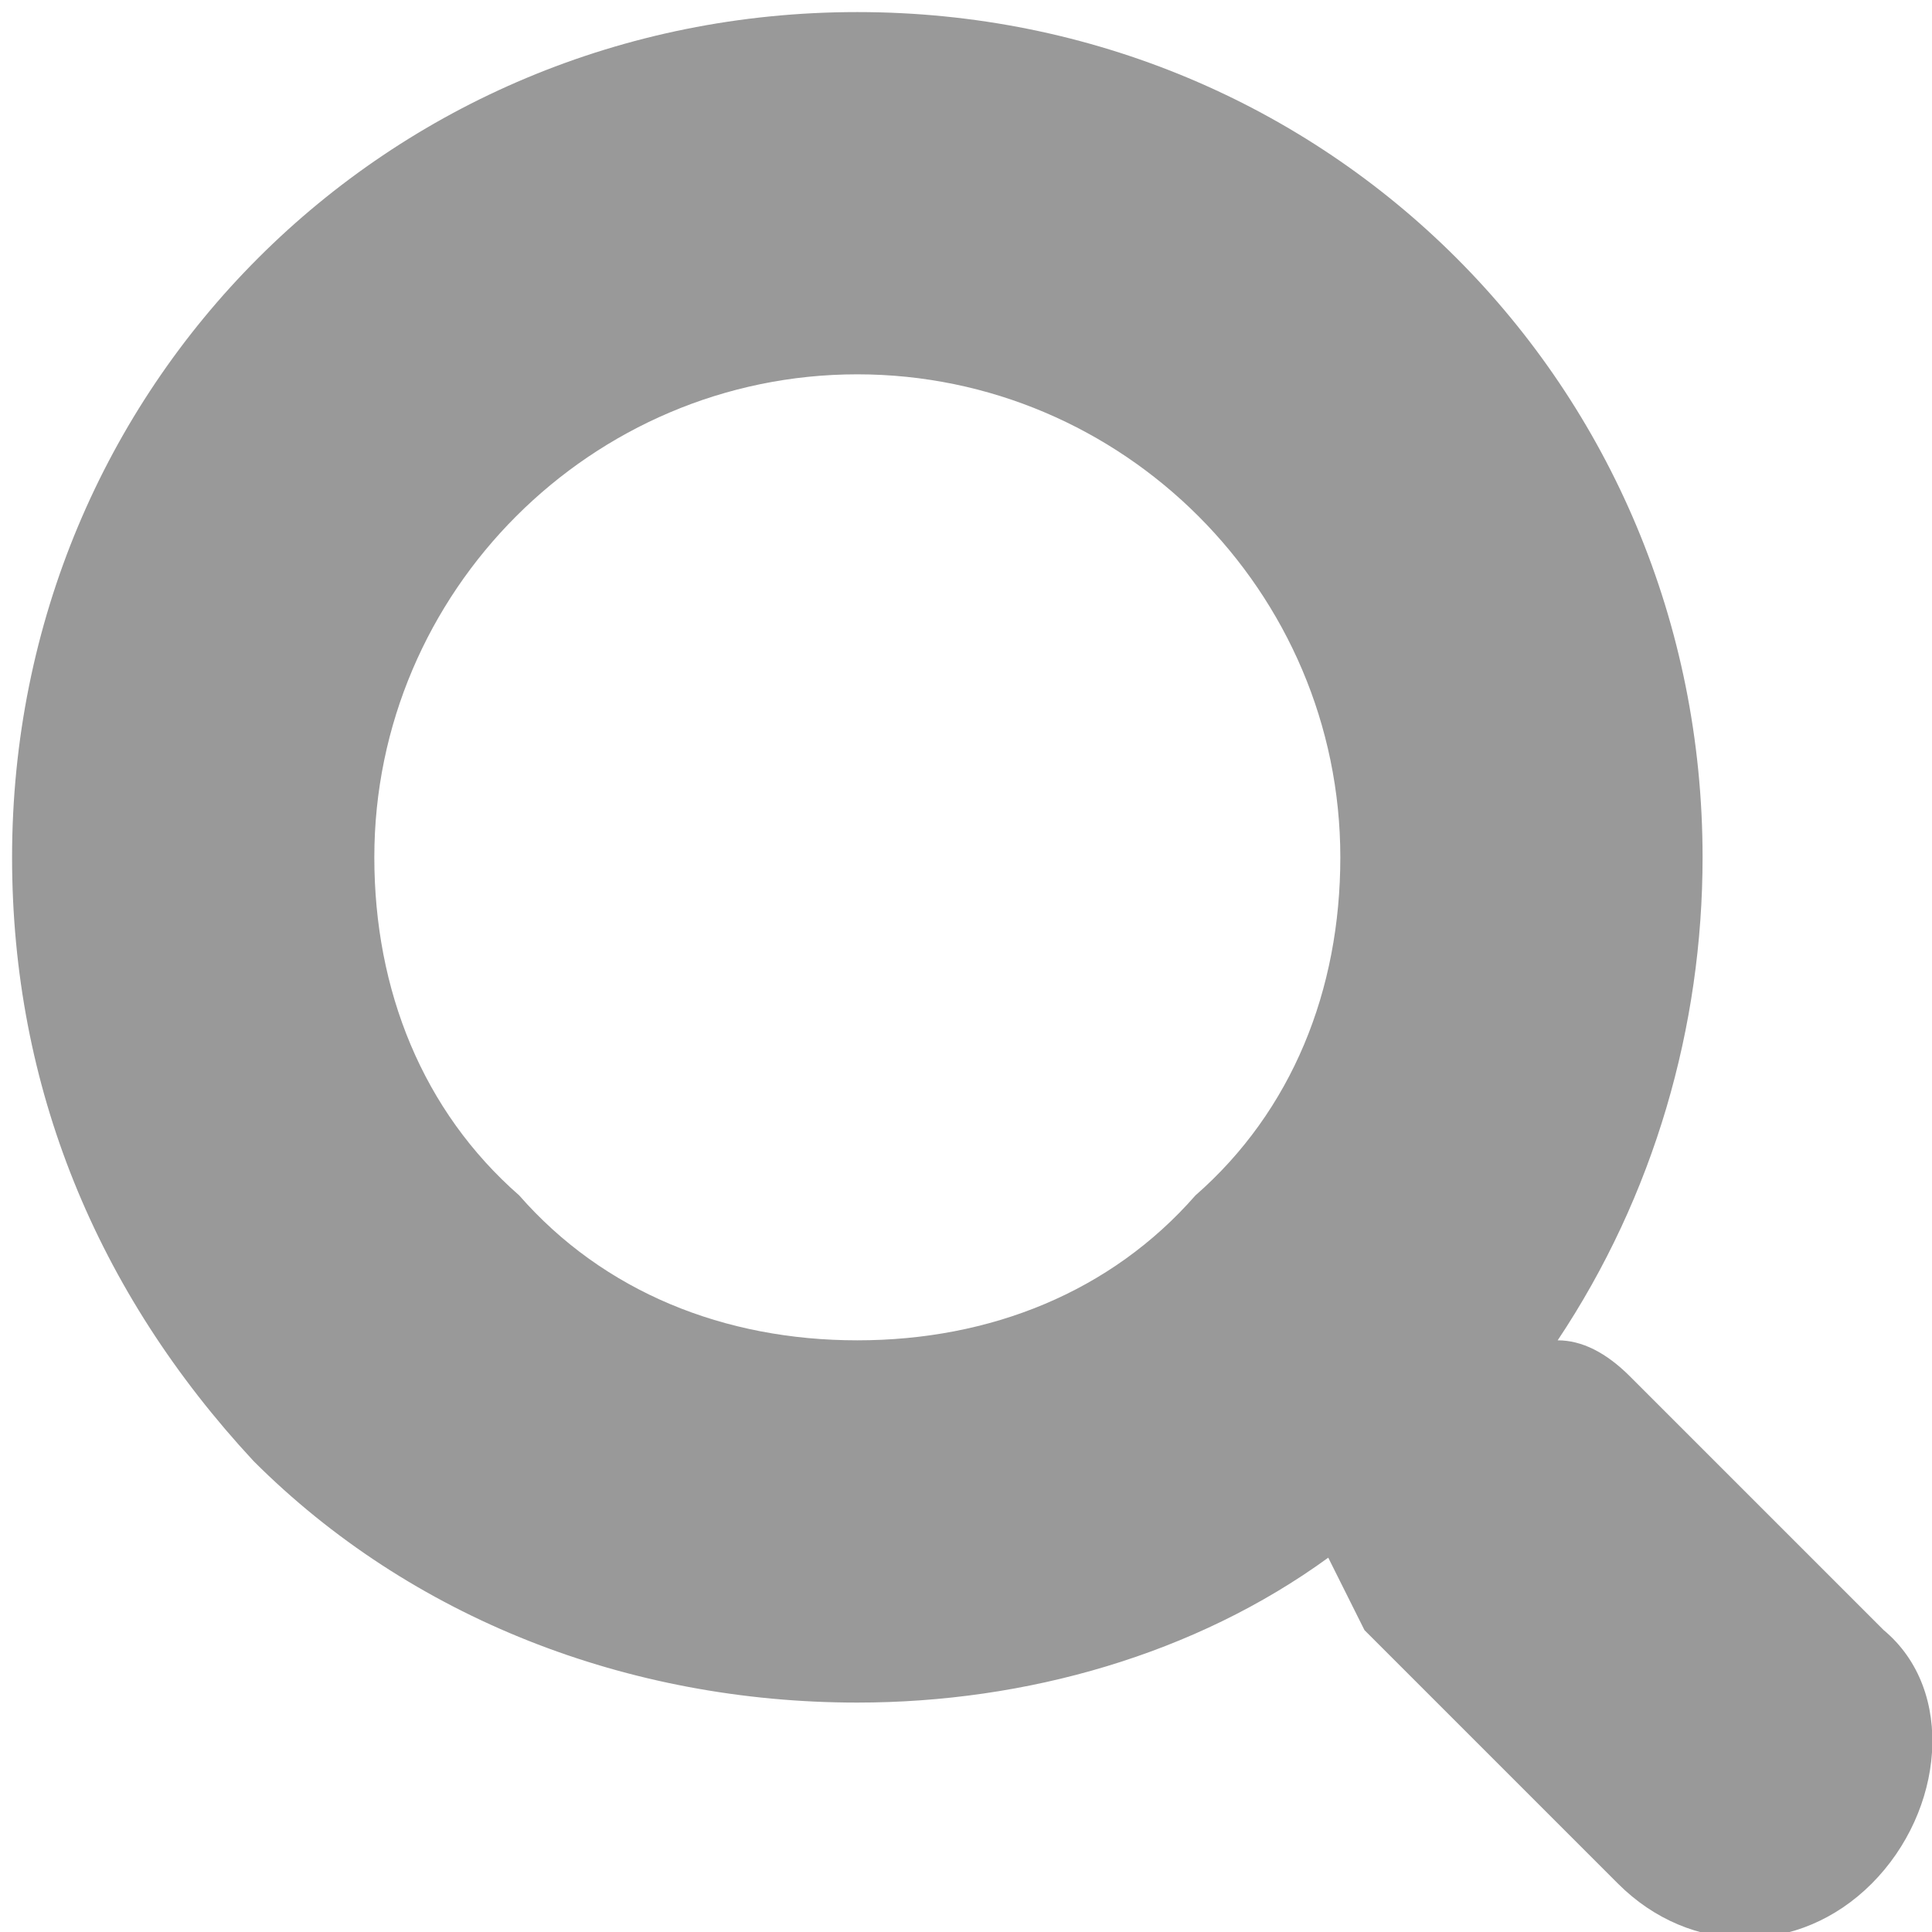
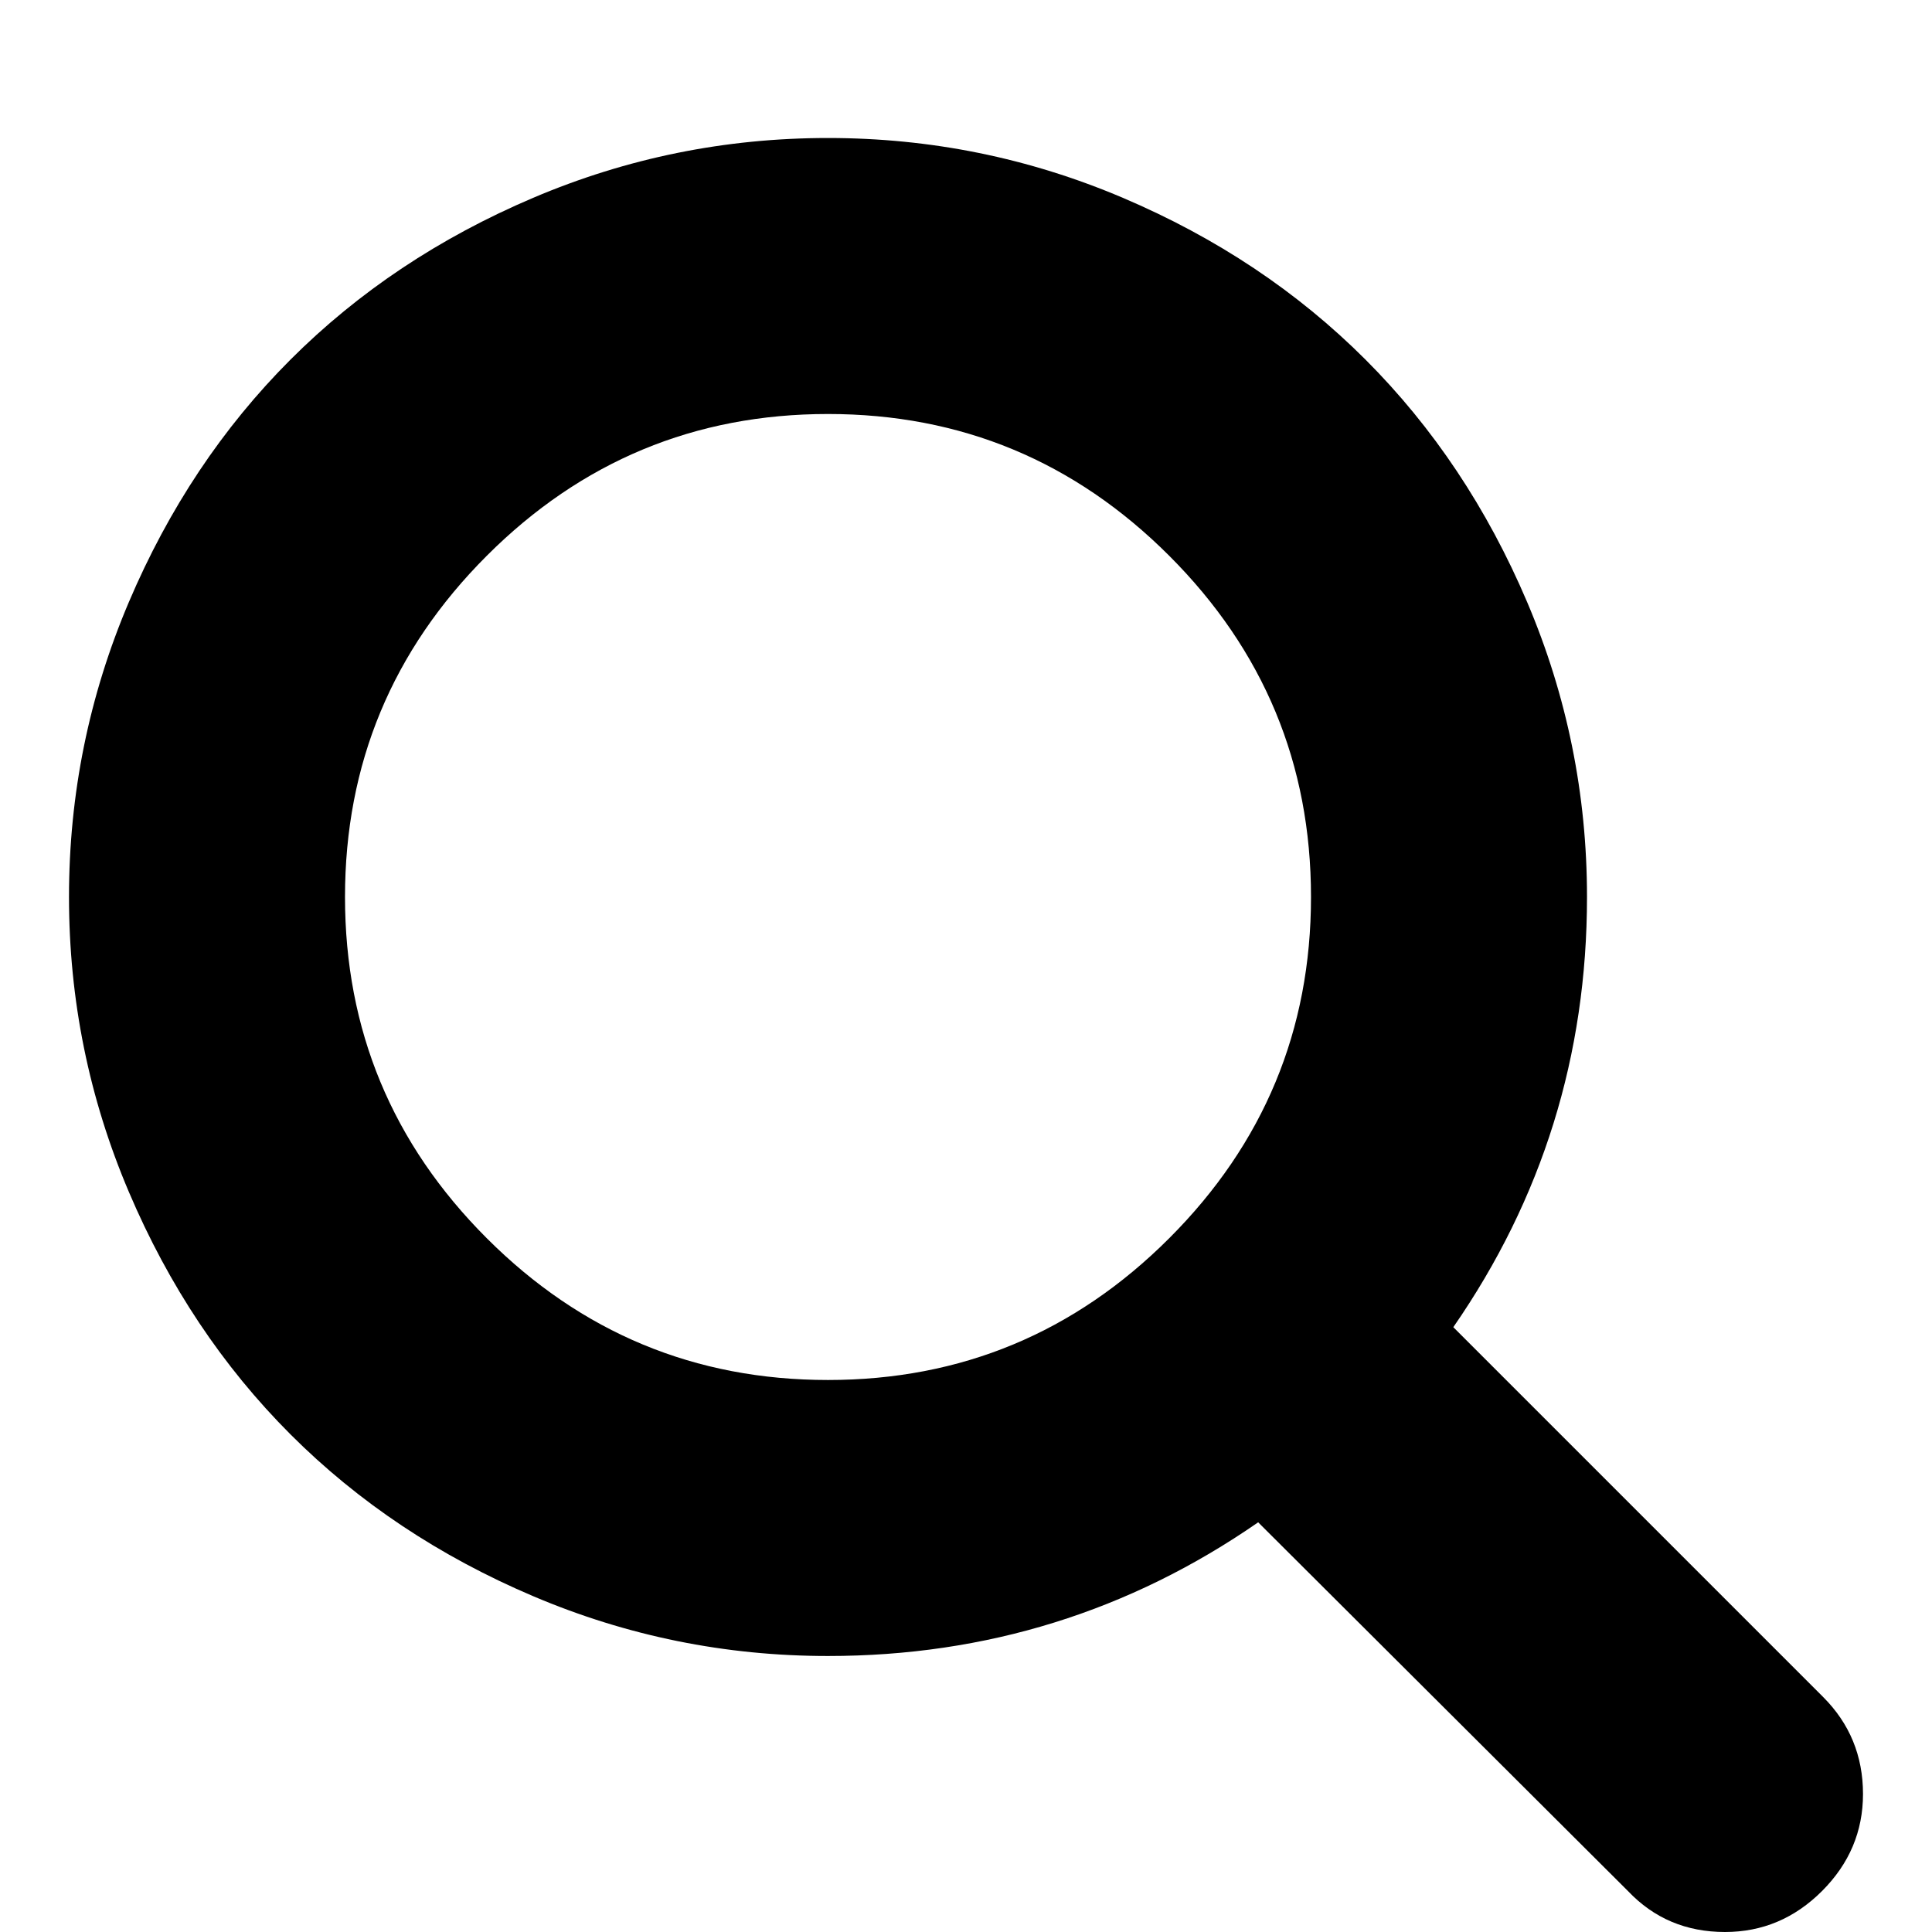
- <svg xmlns="http://www.w3.org/2000/svg" width="16" height="16" viewBox="-0.1 -0.1 16 16" preserveAspectRatio="xMinYMid meet" overflow="visible">
-   <path d="M15.5 13.4l-2.1-2.1c-.2-.2-.4-.3-.6-.3.8-1.2 1.2-2.6 1.2-4 0-3.9-3.1-7-7-7S0 3.1 0 7c0 1.9.7 3.6 2 5 1.3 1.3 3.1 2 5 2 1.4 0 2.8-.4 3.9-1.2l.3.6 2.1 2.1c.6.6 1.5.6 2.1 0s.7-1.6.1-2.1zM7 11v1.5V11c-1.1 0-2.1-.4-2.8-1.2C3.4 9.1 3 8.1 3 7c0-2.2 1.8-4 4-4s4 1.8 4 4c0 1.1-.4 2.1-1.2 2.8-.7.8-1.7 1.2-2.8 1.2z" fill="#999" />
+ <svg xmlns="http://www.w3.org/2000/svg" width="1792" height="1792" viewBox="0 0 1792 1792" preserveAspectRatio="xMinYMid meet">
+   <path d="M1216 832q0-185-131.5-316.5t-316.5-131.5-316.5 131.5-131.5 316.5 131.5 316.5 316.5 131.5 316.5-131.5 131.5-316.5zm512 832q0 52-38 90t-90 38q-54 0-90-38l-343-342q-179 124-399 124-143 0-273.5-55.5t-225-150-150-225-55.5-273.5 55.5-273.5 150-225 225-150 273.5-55.5 273.5 55.5 225 150 150 225 55.5 273.5q0 220-124 399l343 343q37 37 37 90z" />
</svg>
